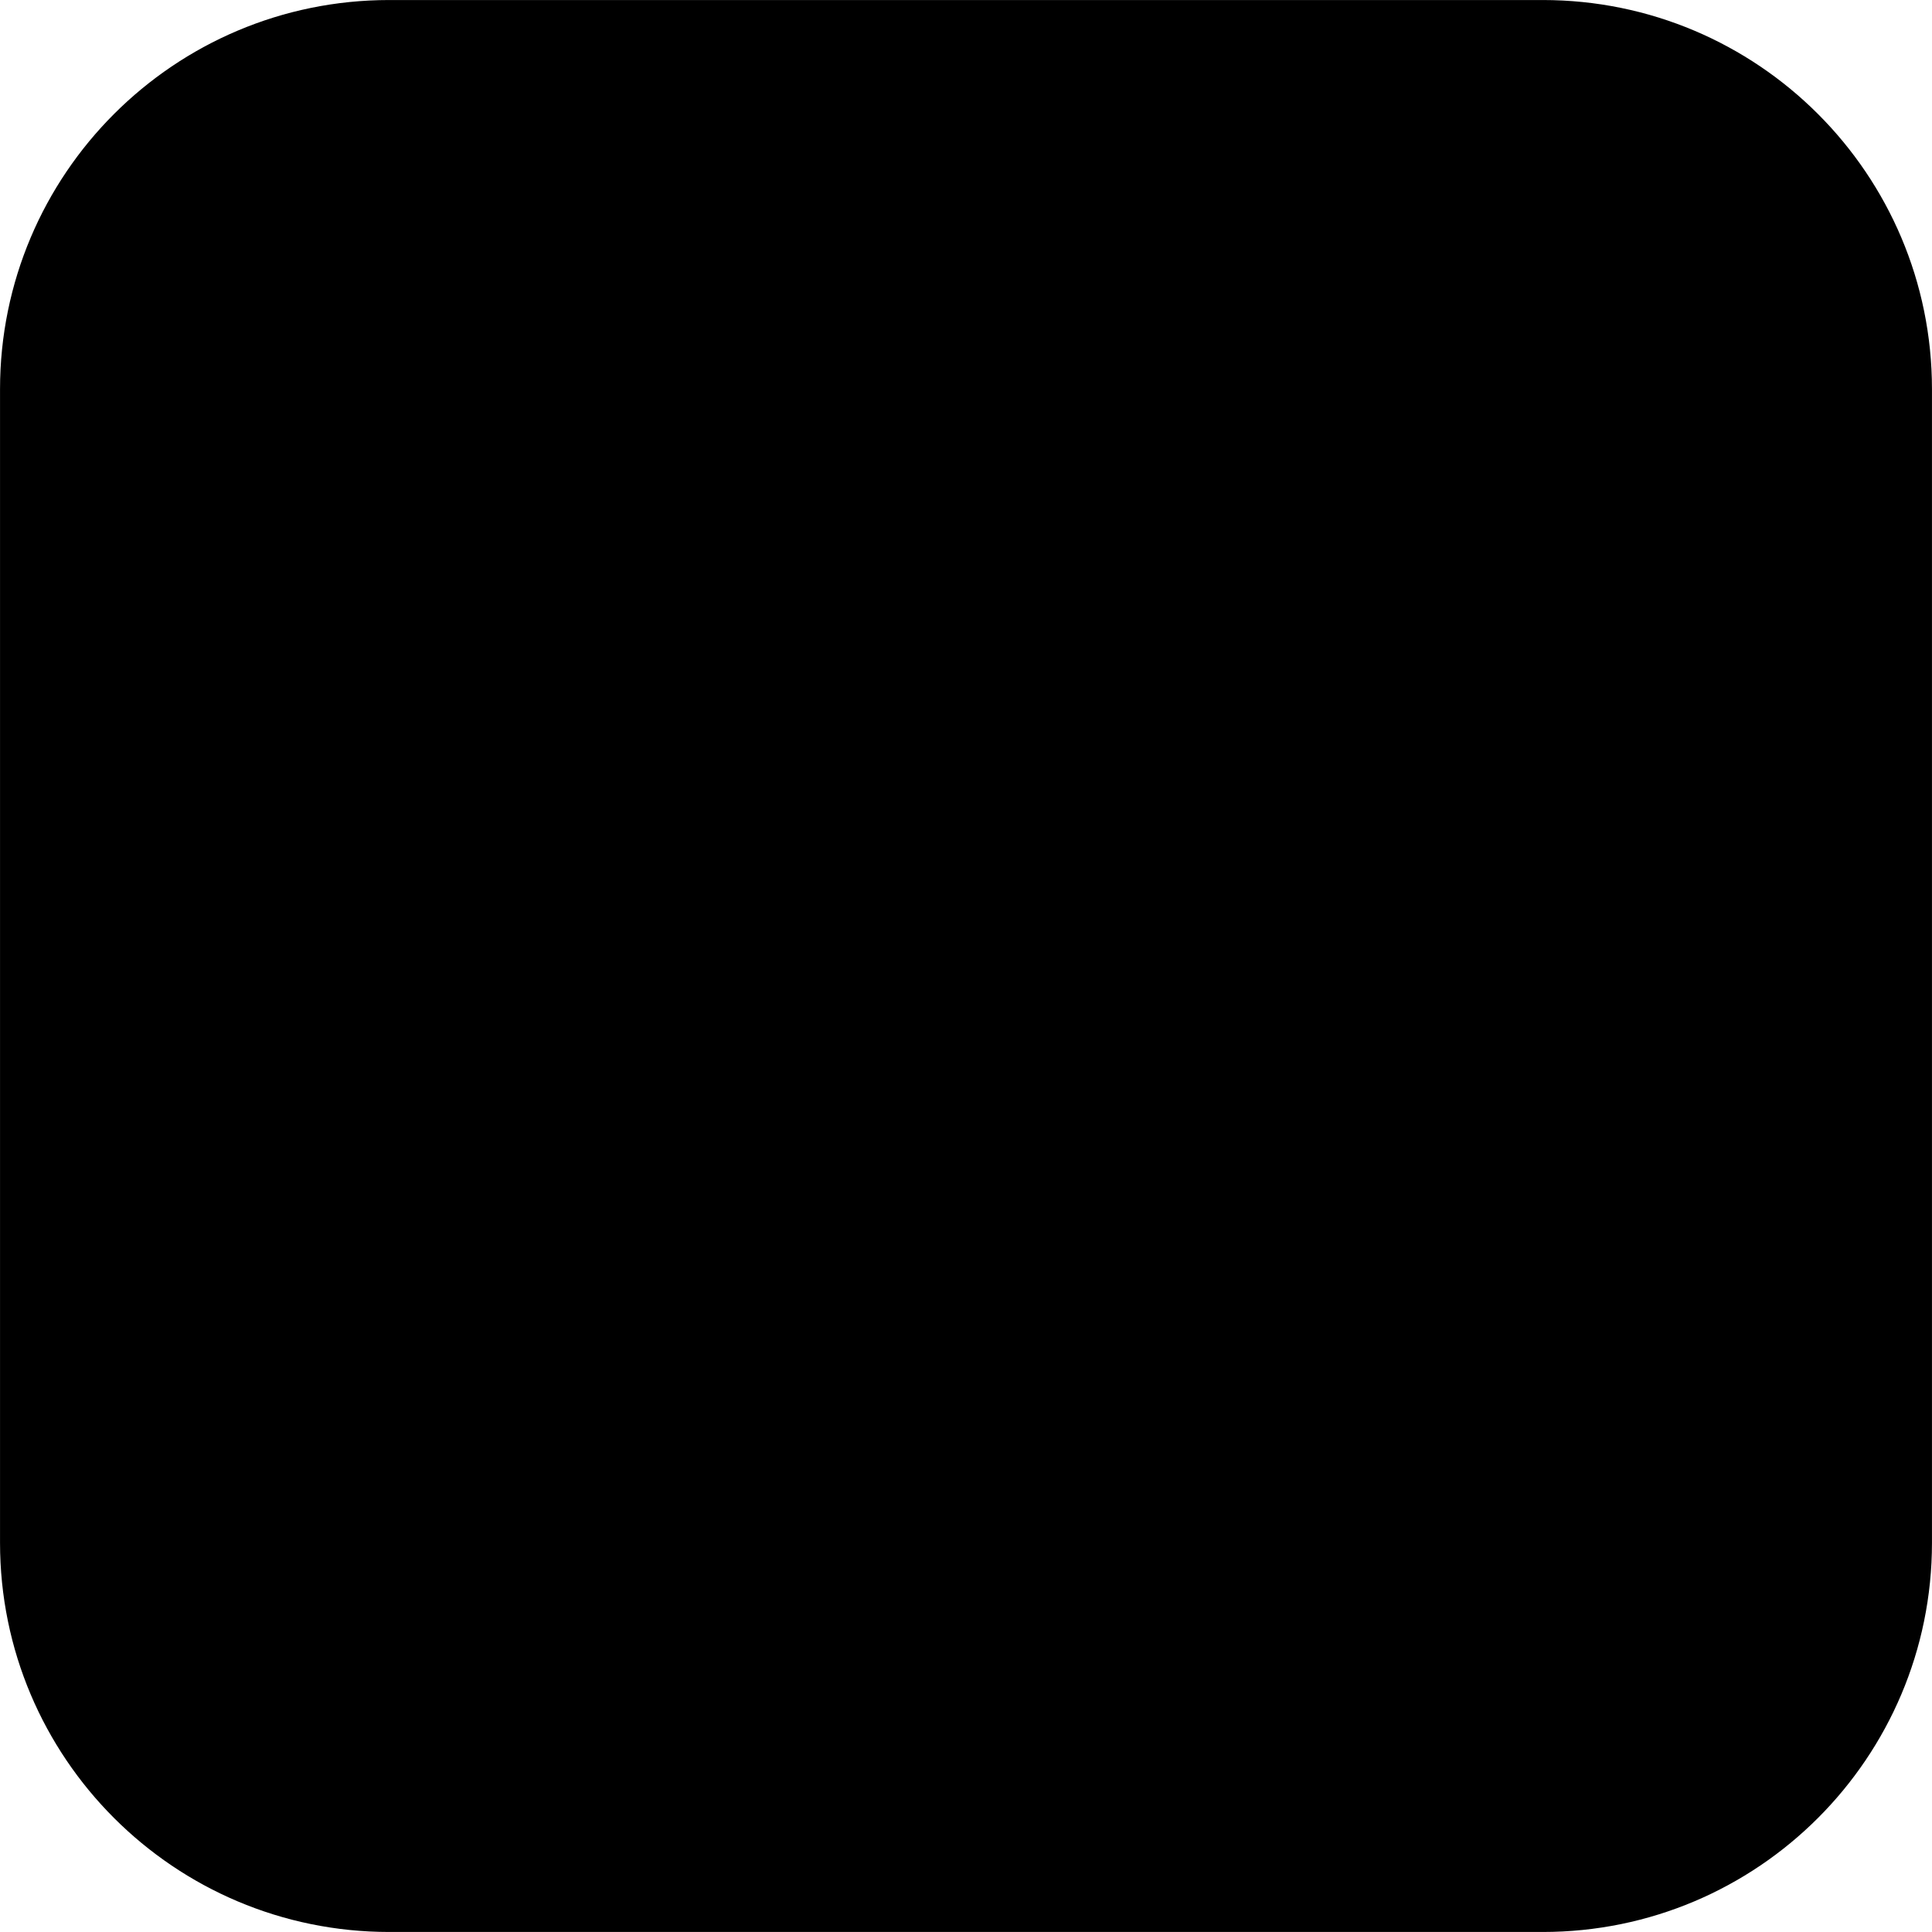
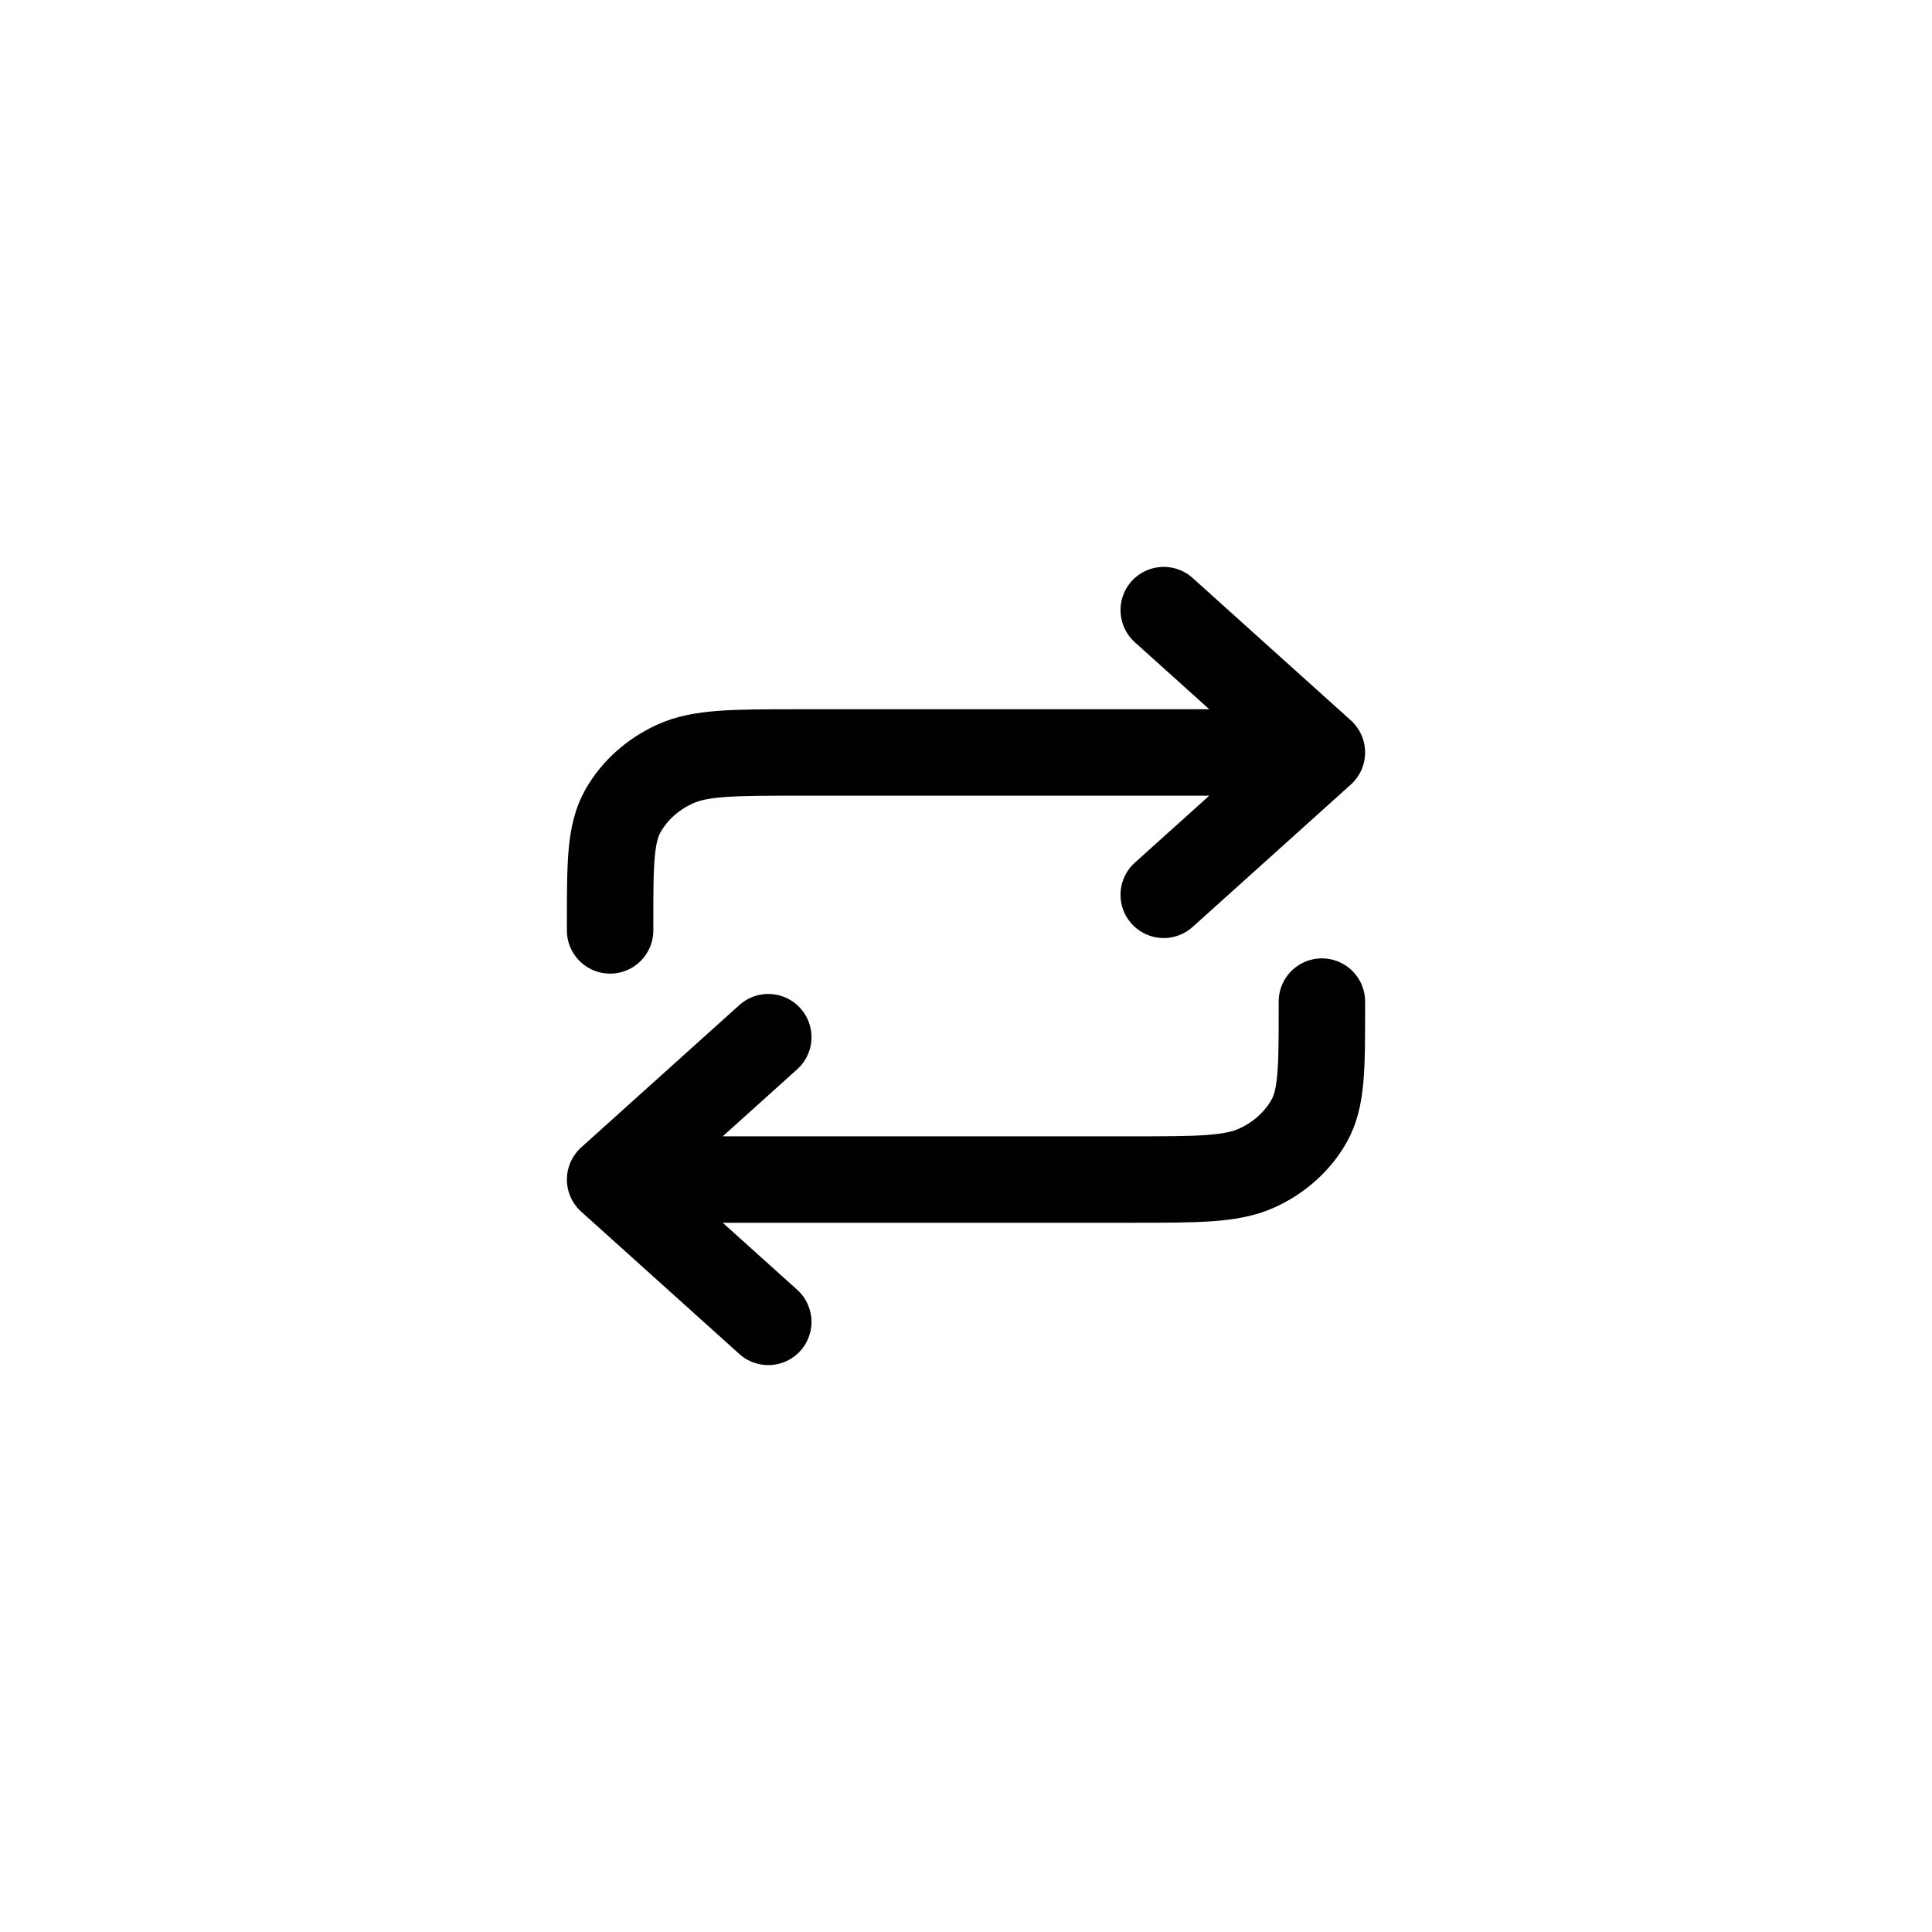
<svg xmlns="http://www.w3.org/2000/svg" viewBox="0 0 38 38" fill="none">
-   <path d="M7.656 0.438H30.344C34.331 0.438 37.562 3.669 37.562 7.656V30.344C37.562 34.331 34.331 37.562 30.344 37.562H7.656C3.669 37.562 0.438 34.331 0.438 30.344V7.656C0.438 3.669 3.669 0.438 7.656 0.438Z" fill="currentColor" />
-   <path d="M7.656 0.438H30.344C34.331 0.438 37.562 3.669 37.562 7.656V30.344C37.562 34.331 34.331 37.562 30.344 37.562H7.656C3.669 37.562 0.438 34.331 0.438 30.344V7.656C0.438 3.669 3.669 0.438 7.656 0.438Z" stroke="currentColor" stroke-width="0.875" />
  <path d="M22.889 12L26 14.8M26 14.8L22.889 17.6M26 14.8H15.733C14.427 14.8 13.773 14.8 13.274 15.029C12.835 15.23 12.478 15.552 12.254 15.947C12 16.396 12 16.984 12 18.16V18.3M12 23.2H22.267C23.573 23.2 24.227 23.2 24.726 22.971C25.165 22.77 25.522 22.448 25.746 22.053C26 21.604 26 21.016 26 19.84V19.7M12 23.2L15.111 26M12 23.2L15.111 20.4" stroke="currentColor" stroke-width="1.7" stroke-linecap="round" stroke-linejoin="round" />
</svg>
